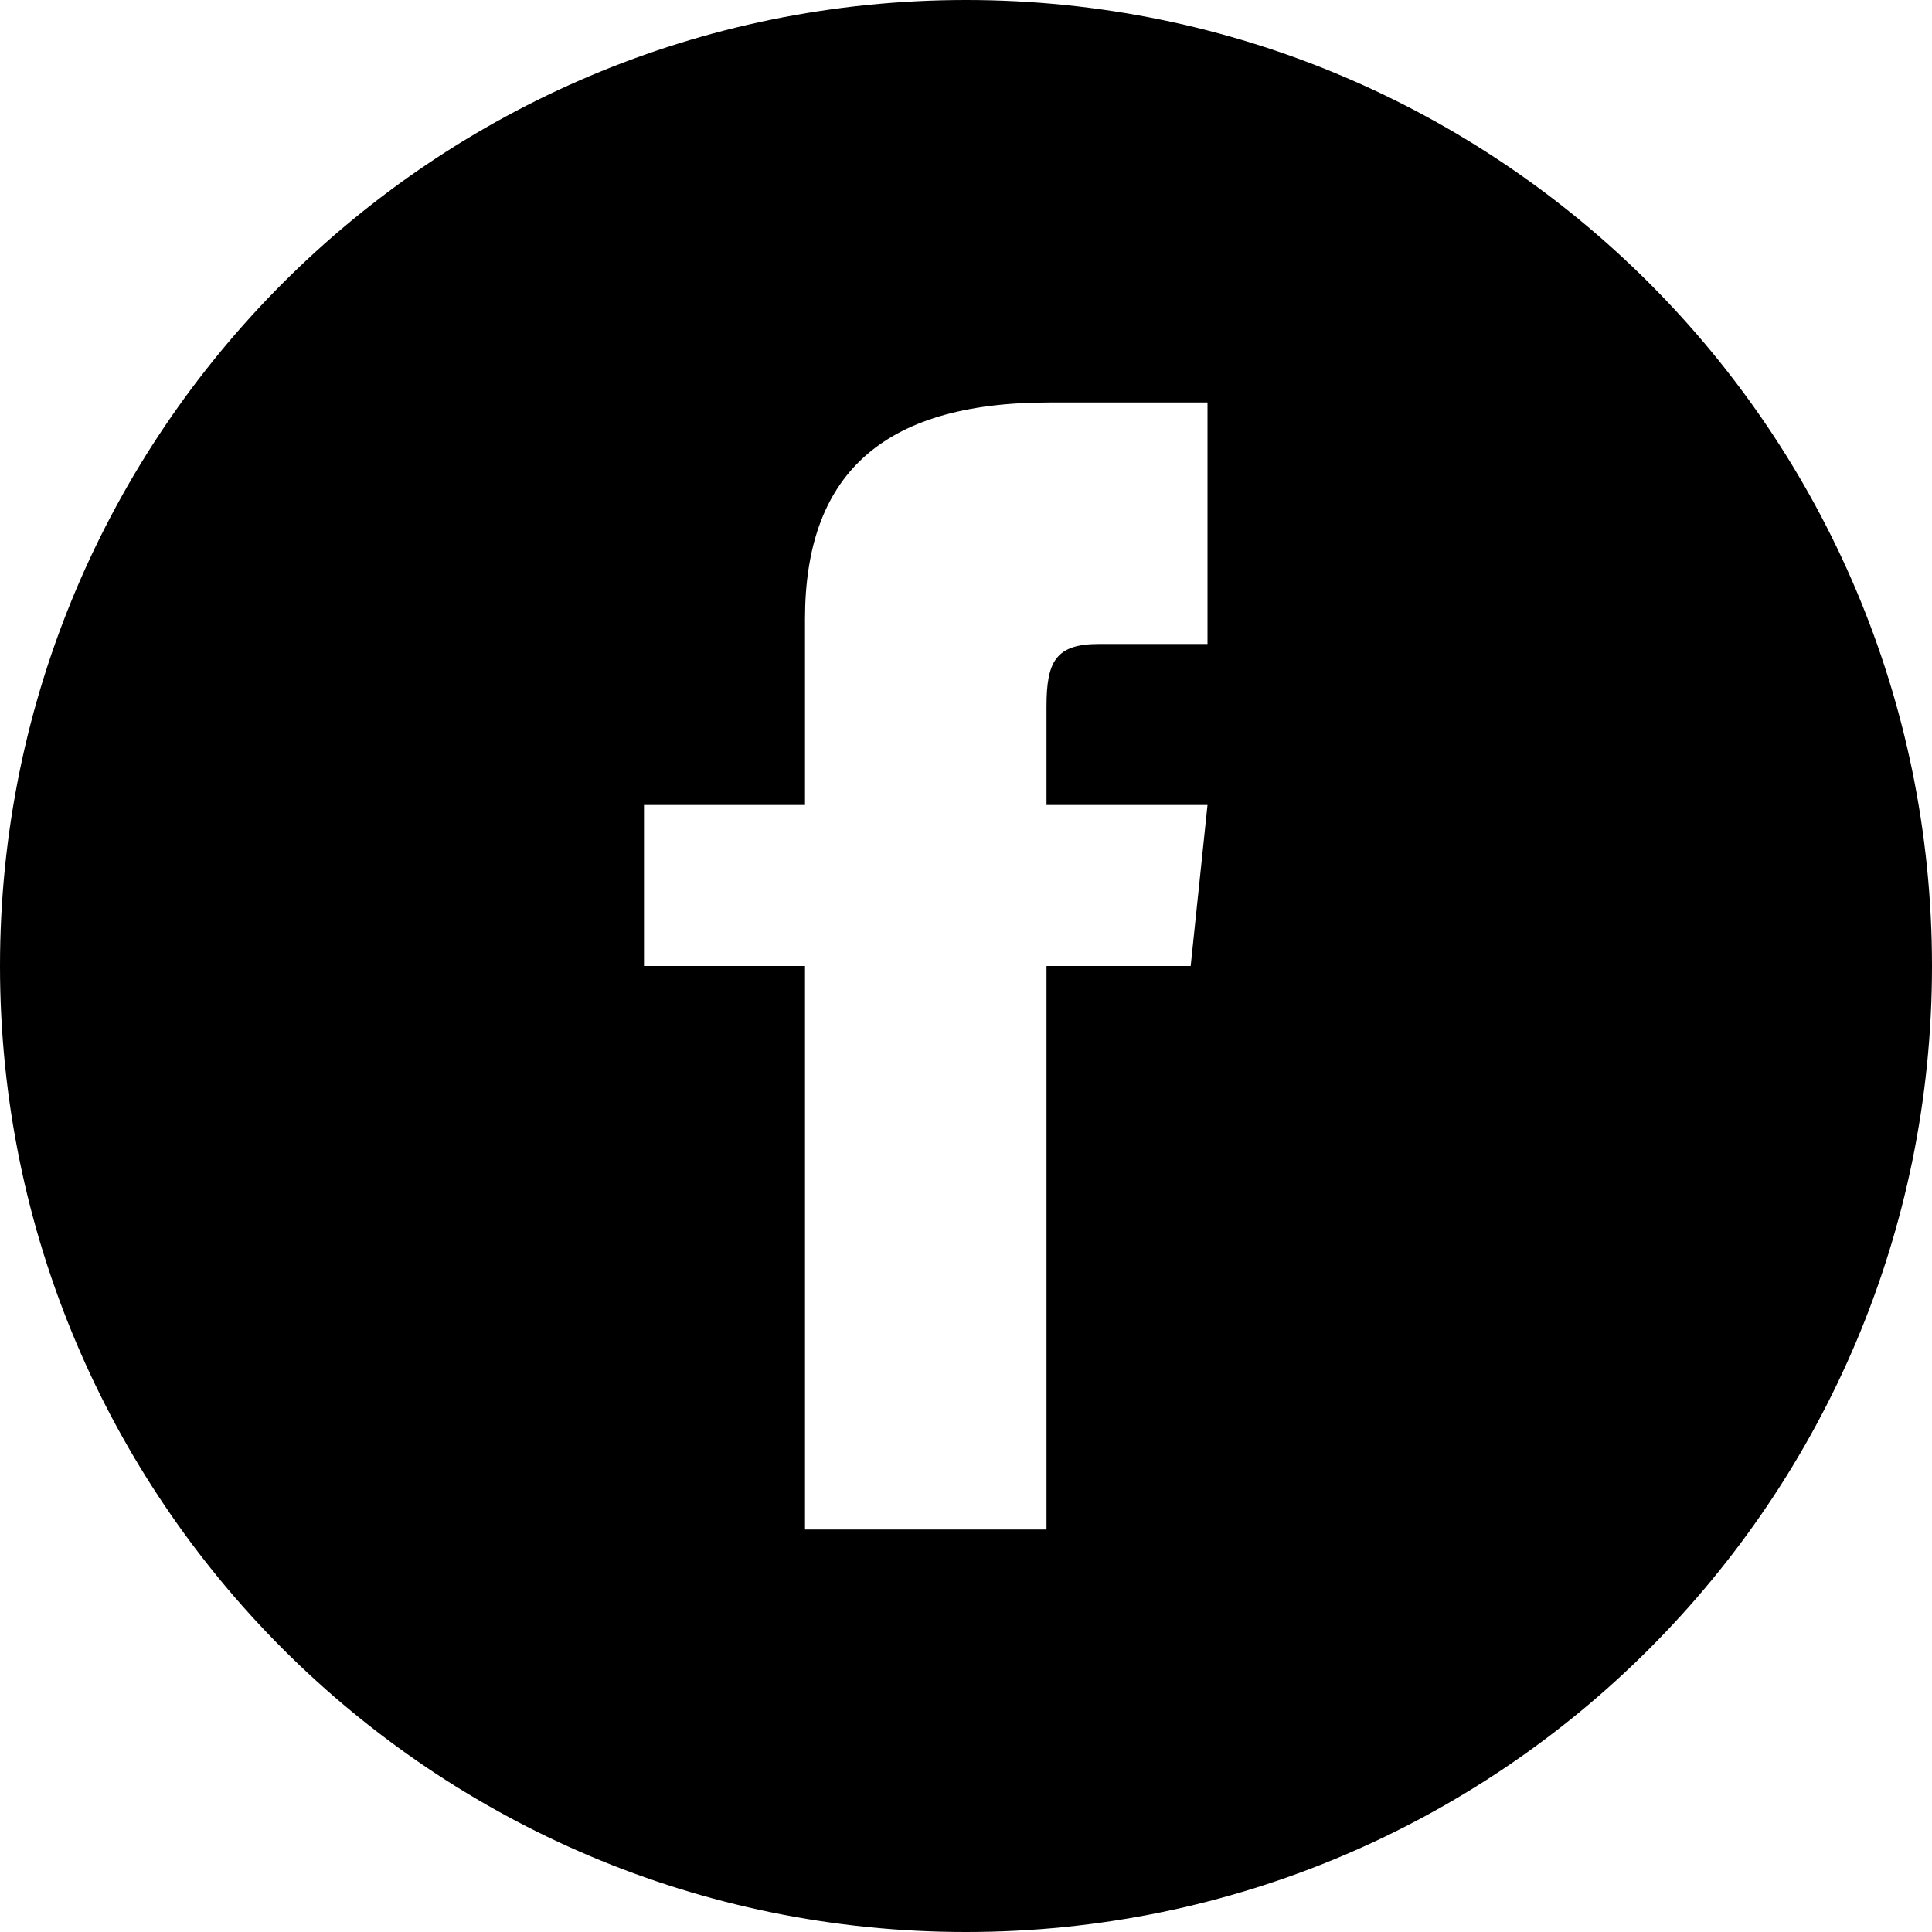
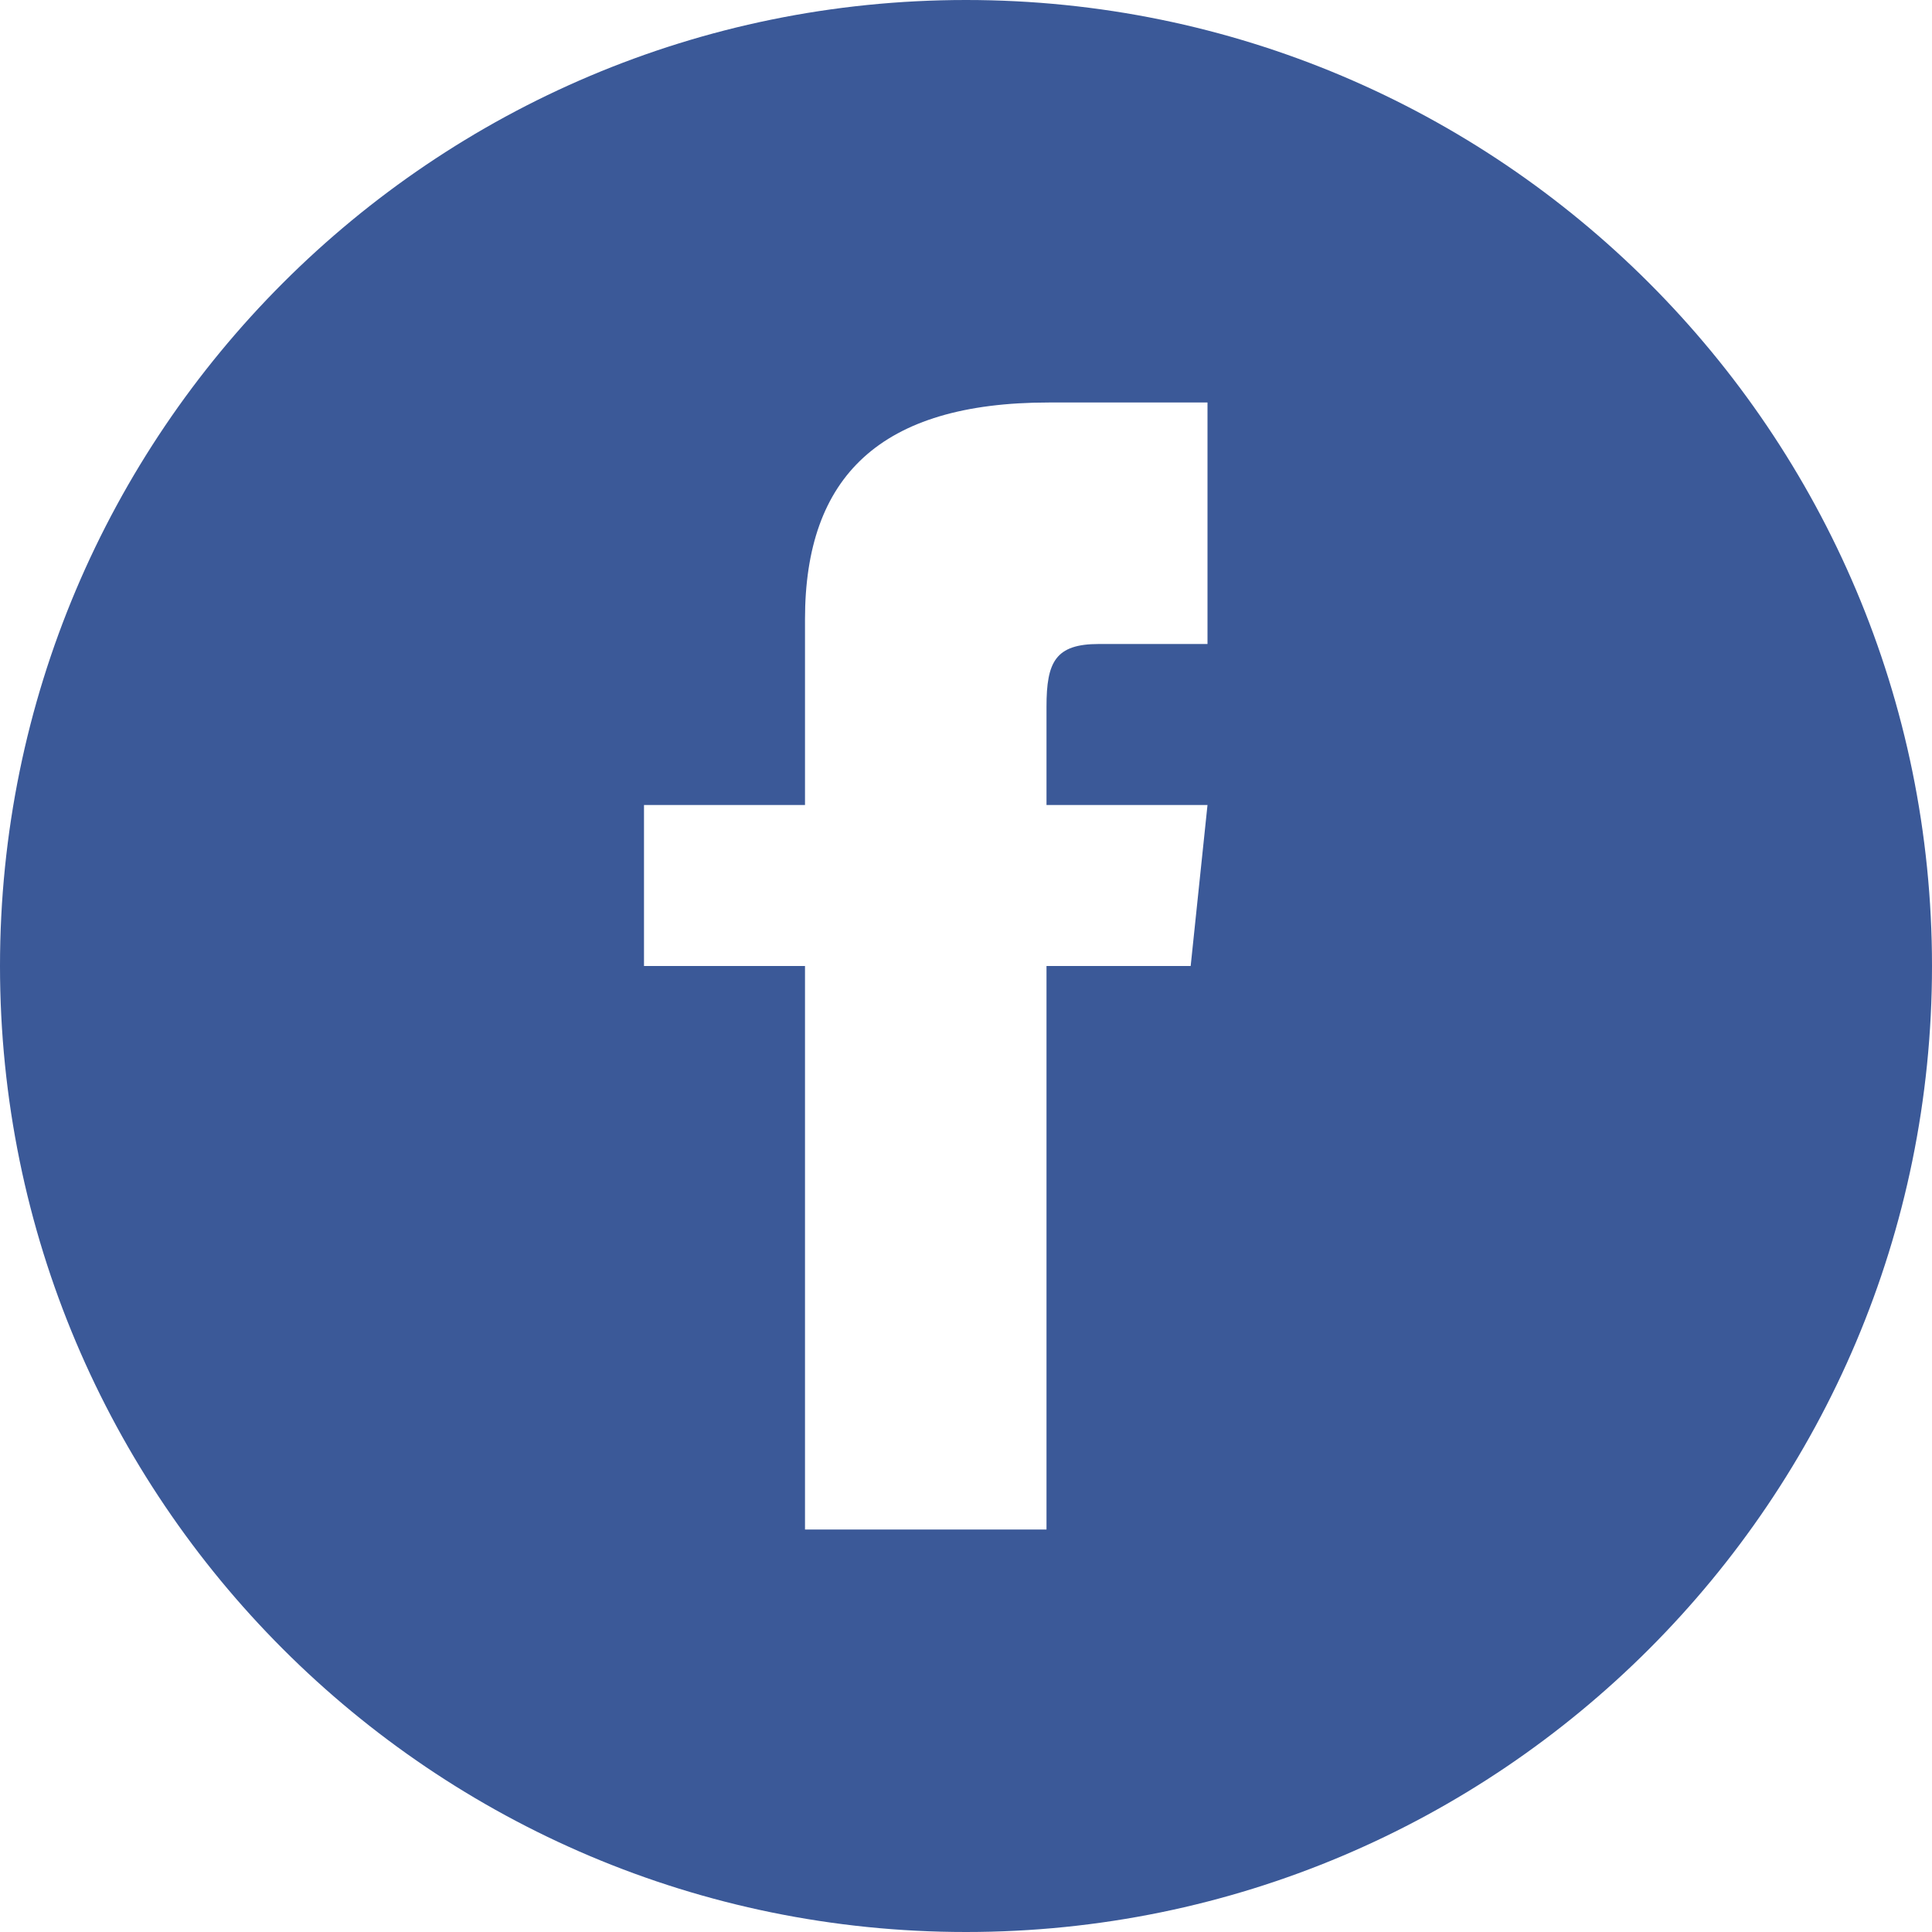
- <svg xmlns="http://www.w3.org/2000/svg" width="24" height="24" viewBox="0 0 24 24">
+ <svg xmlns="http://www.w3.org/2000/svg" fill="#3b5998" width="24" height="24" viewBox="0 0 24 24">
  <path d="M12 0c-6.627 0-12 5.373-12 12s5.373 12 12 12 12-5.373 12-12-5.373-12-12-12zm3 8h-1.35c-.538 0-.65.221-.65.778v1.222h2l-.209 2h-1.791v7h-3v-7h-2v-2h2v-2.308c0-1.769.931-2.692 3.029-2.692h1.971v3z" />
</svg>
